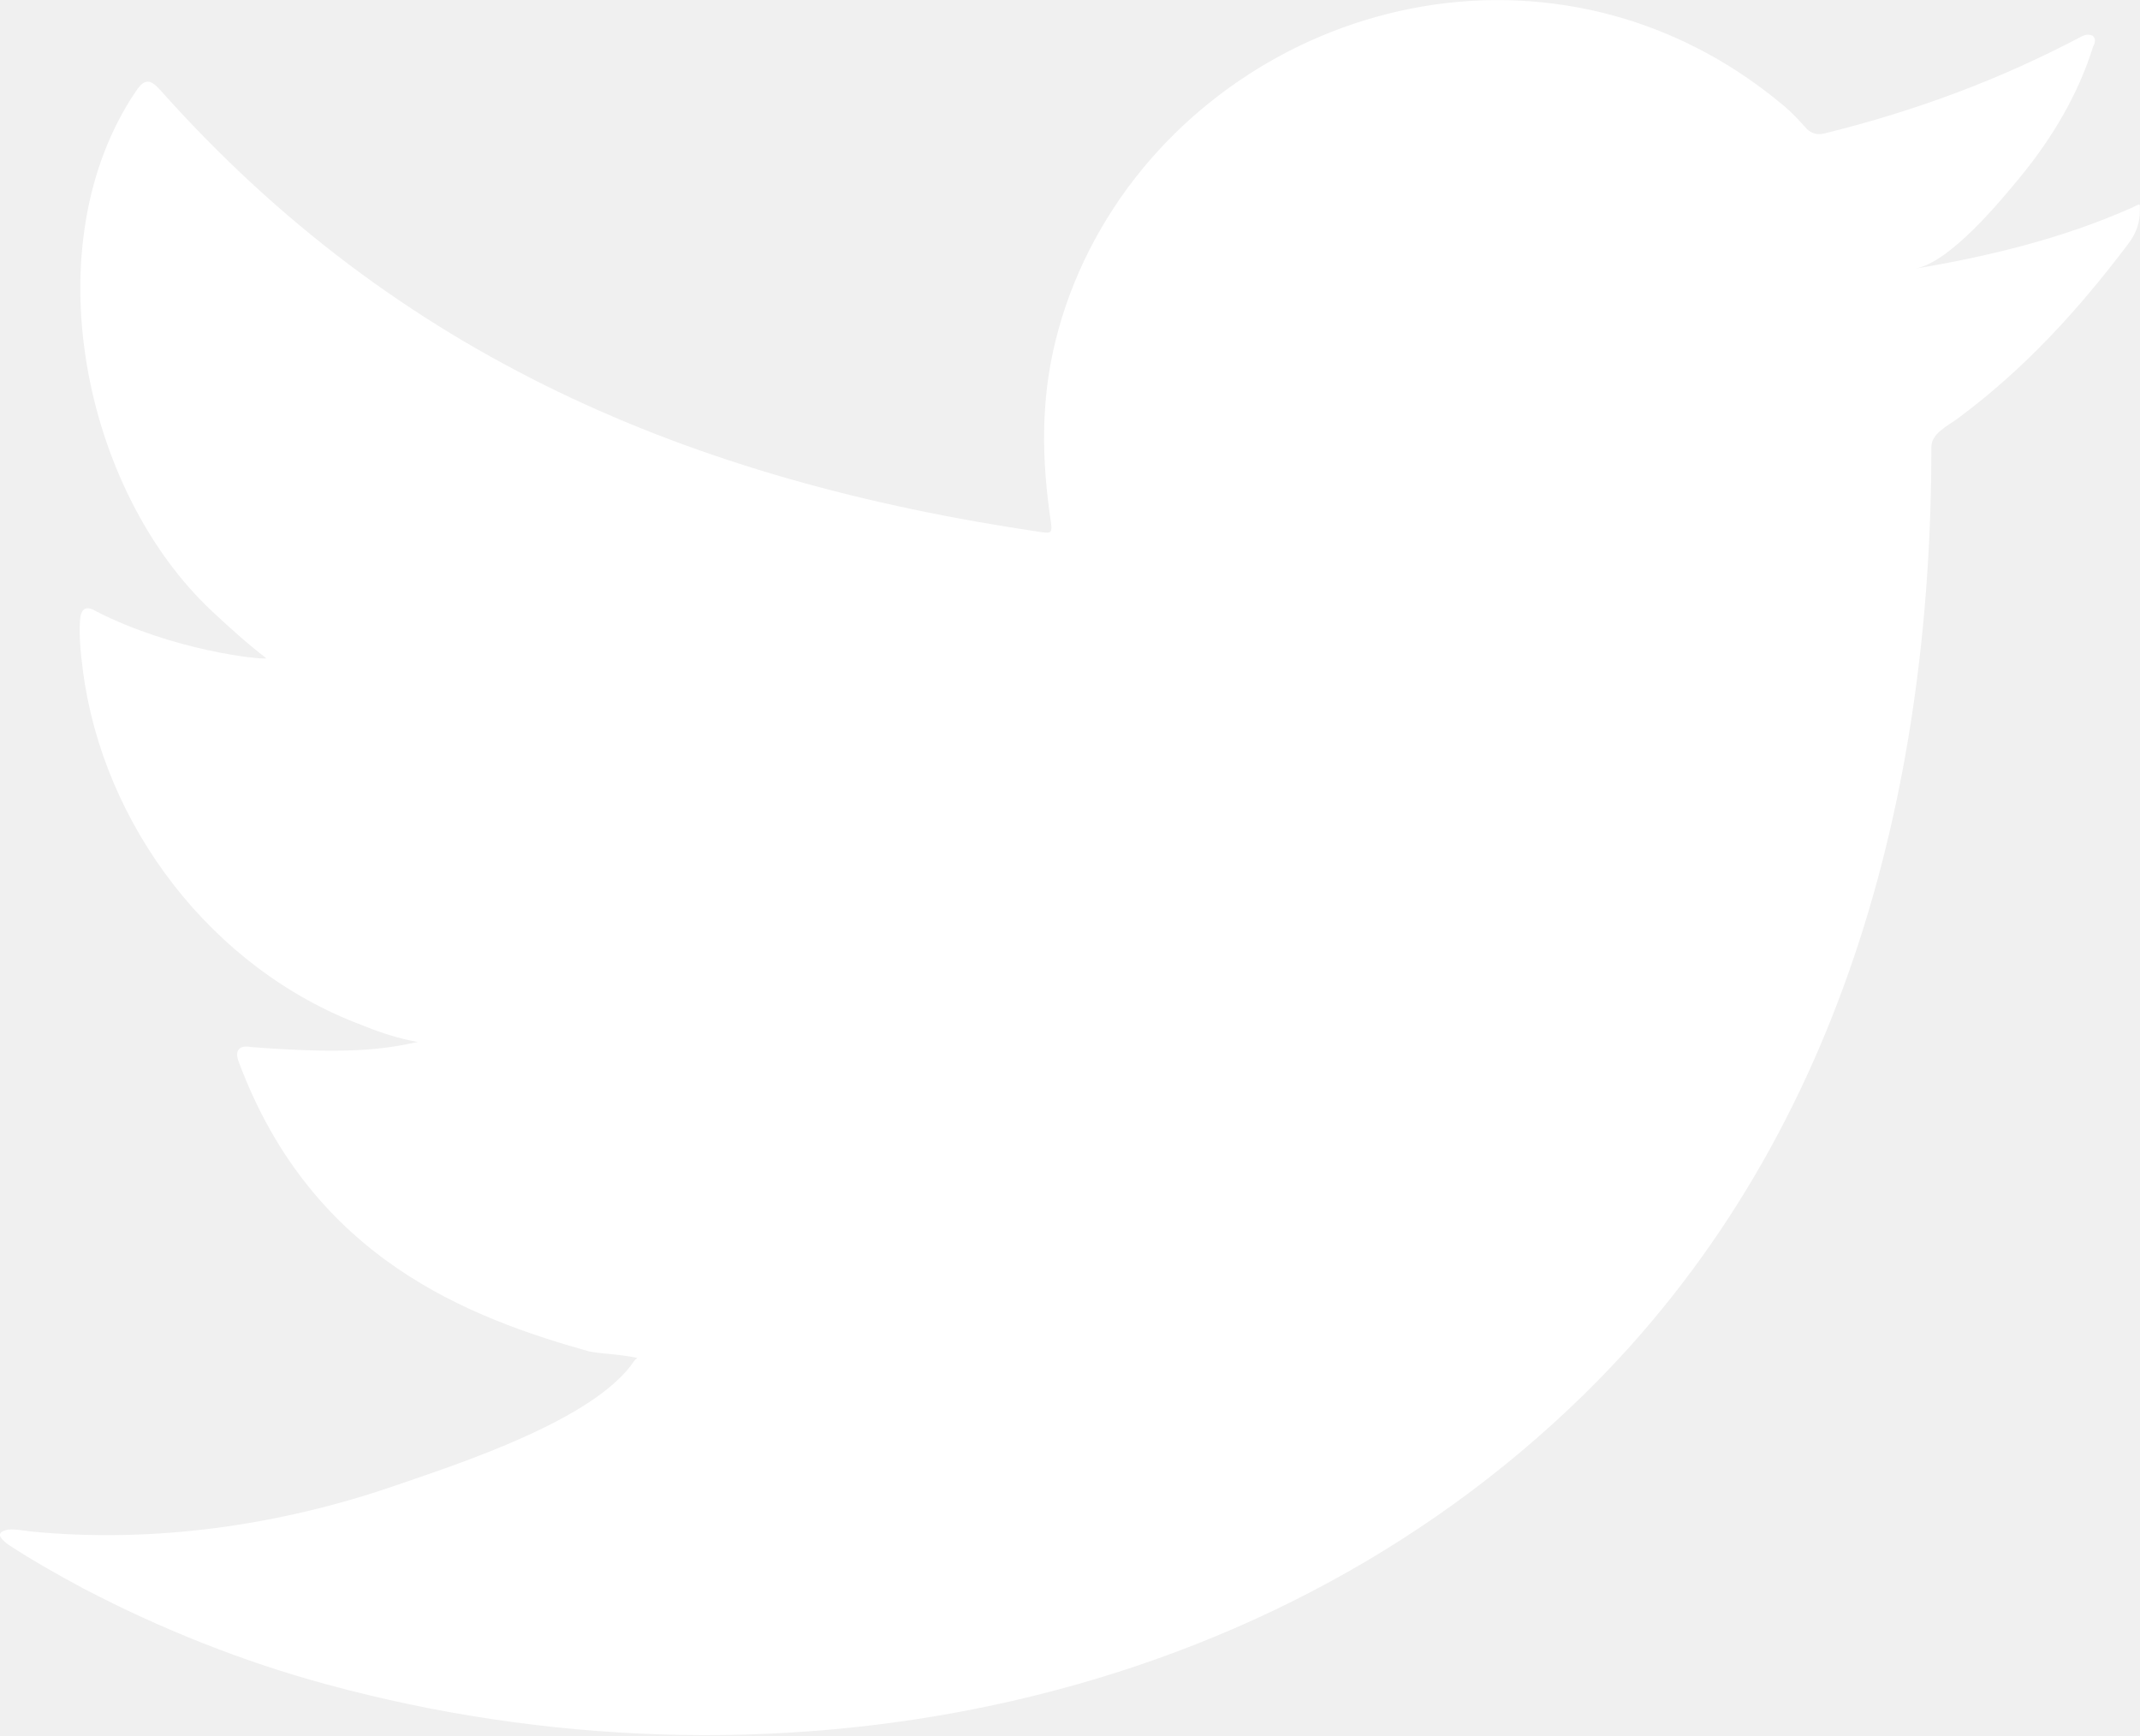
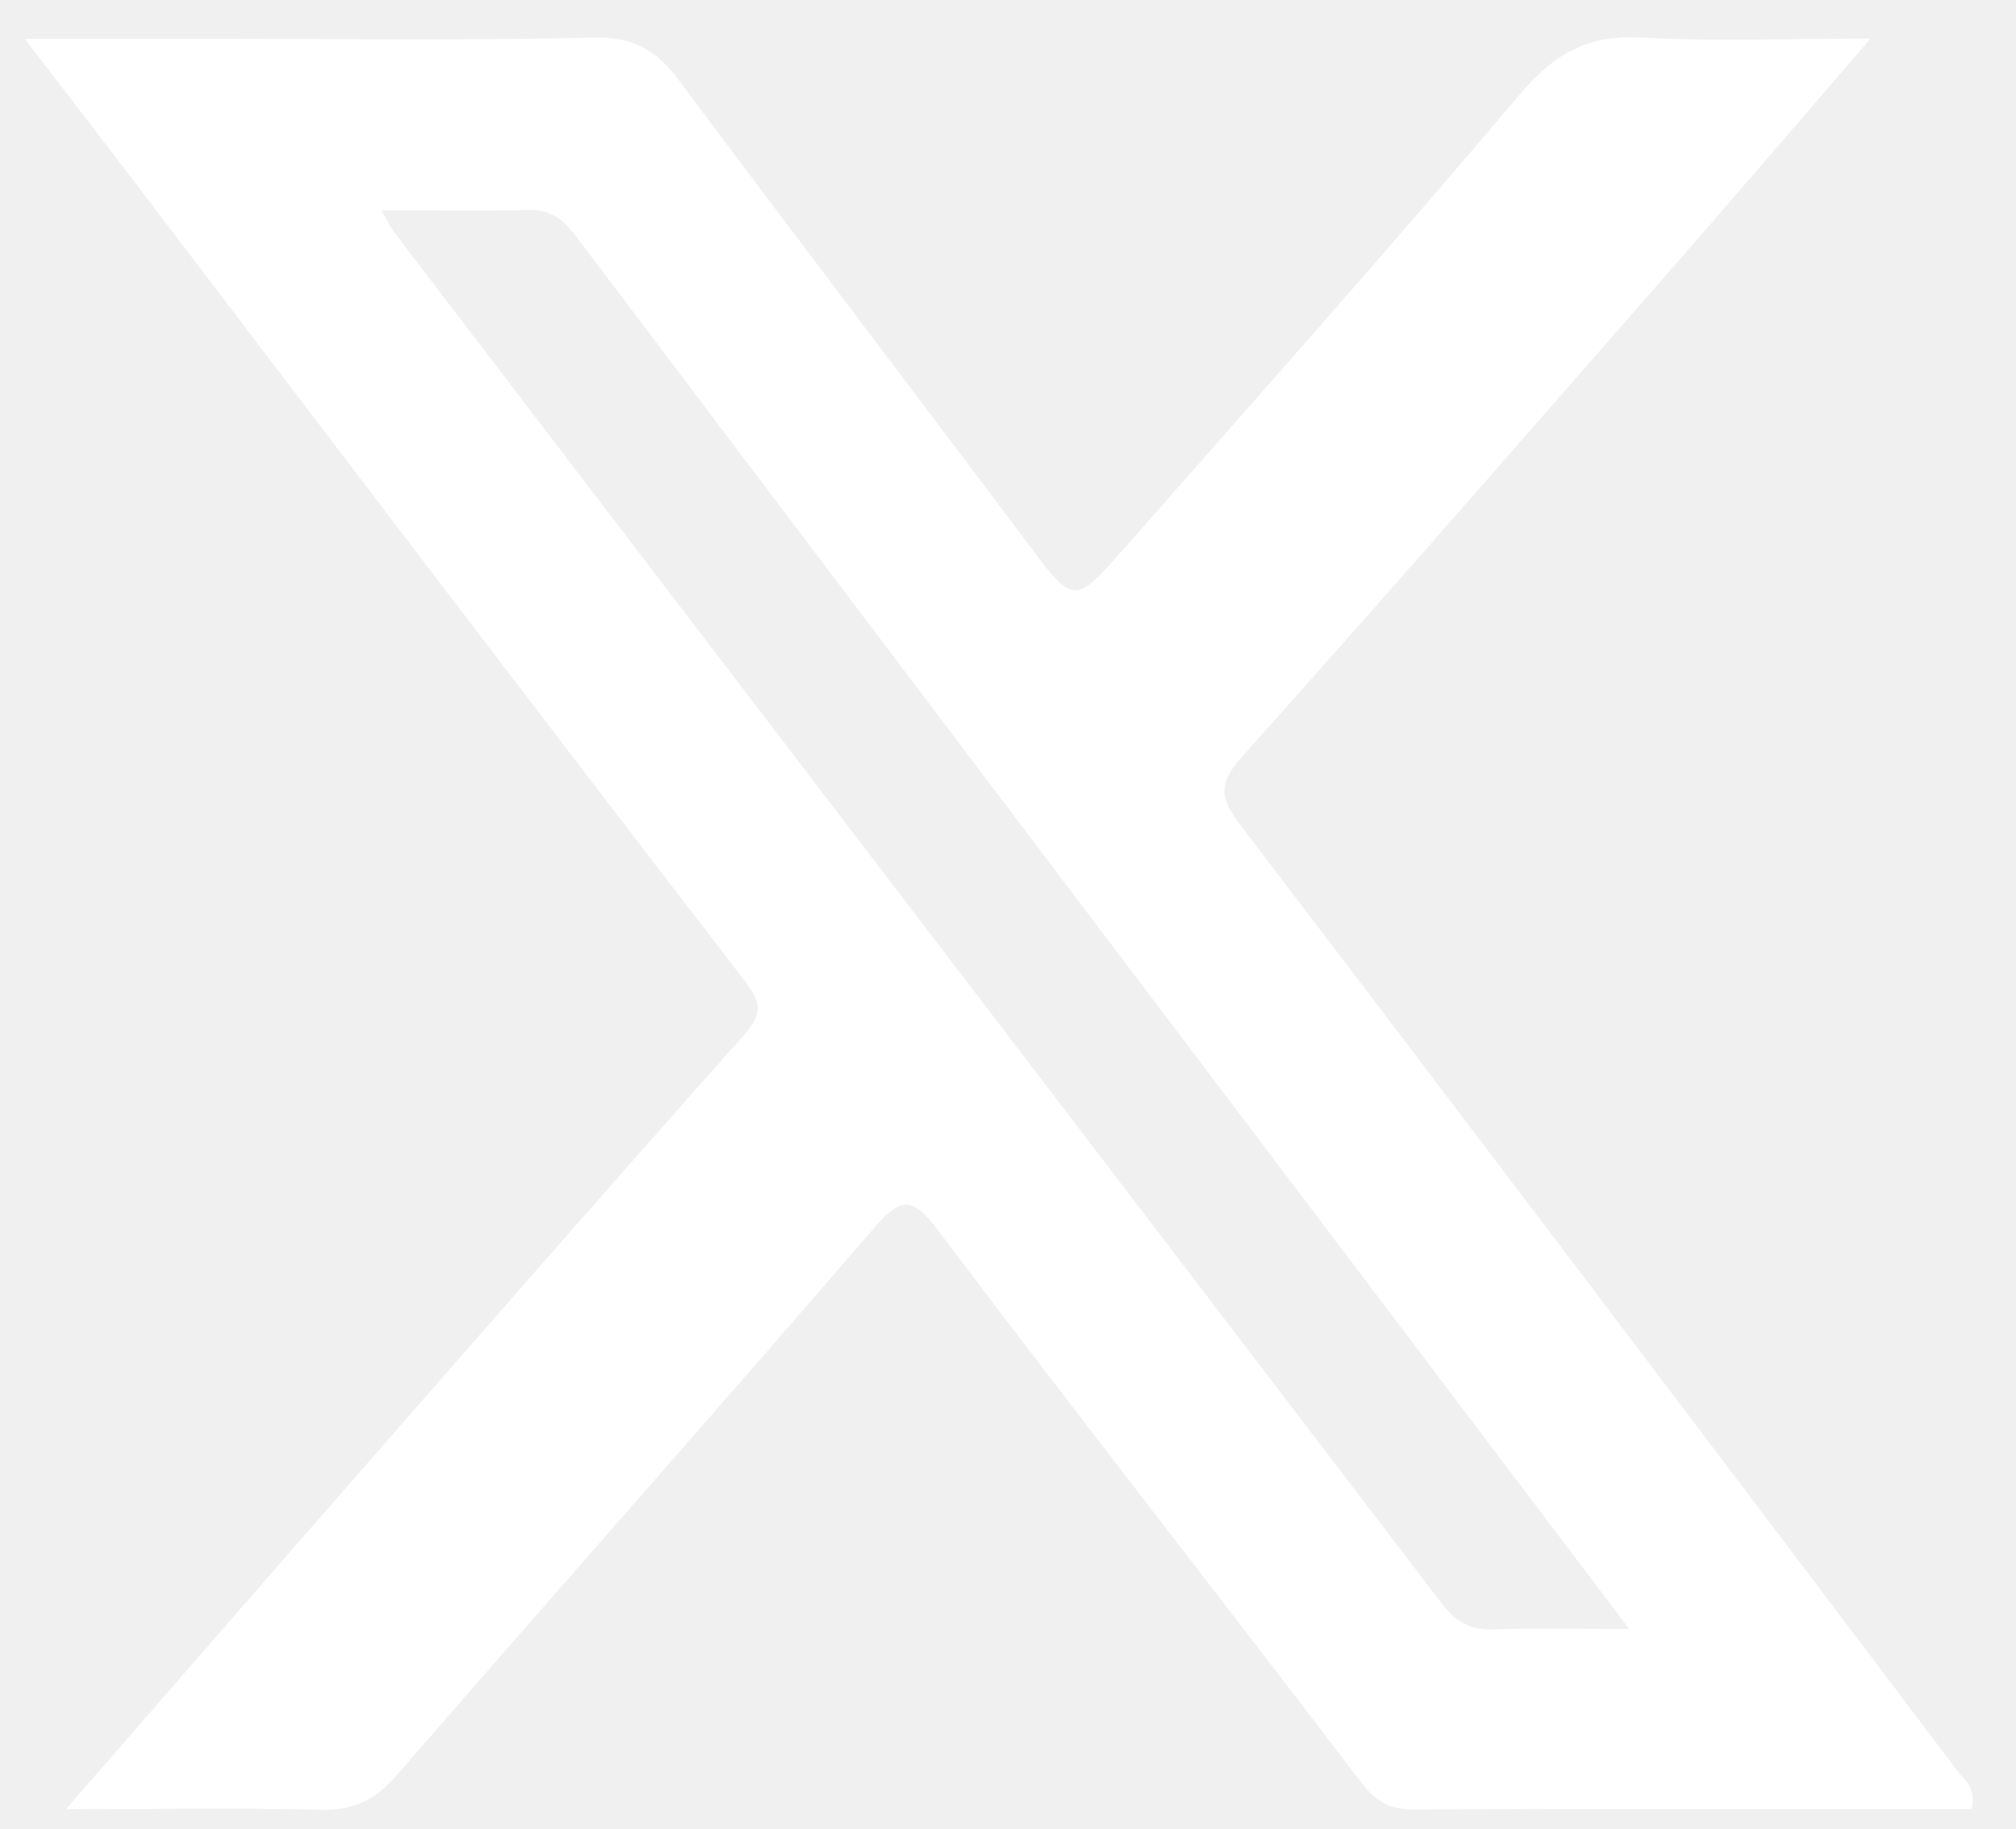
- <svg xmlns="http://www.w3.org/2000/svg" fill="none" height="30" viewBox="0 0 37 30" width="37">
-   <clipPath id="a">
-     <path d="m0 0h37v30h-37z" />
-   </clipPath>
-   <g clip-path="url(#a)">
-     <path d="m36.848 3.596c-1.174.523-2.474.84-3.742 1.05.602-.099 1.485-1.173 1.84-1.606.54-.661.989-1.417 1.242-2.231.034-.064.056-.144-.007-.192-.082-.031-.133-.015-.198.017-1.416.748-2.878 1.288-4.438 1.673-.129.031-.224 0-.307-.079-.129-.144-.251-.278-.387-.391-.654-.549-1.358-.98-2.149-1.297-1.04-.418-2.177-.595-3.297-.523-1.09.07-2.16.372-3.127.87-.969.499-1.835 1.194-2.523 2.03-.713.866-1.238 1.888-1.505 2.973-.26 1.046-.239 2.082-.08 3.137.024.175.007.199-.153.175-6.094-.893-11.145-3.041-15.244-7.643-.178-.199-.275-.199-.421.015-1.795 2.649-.924 6.906 1.318 8.997.299.28.606.558.937.812-.12.024-1.612-.135-2.942-.812-.178-.111-.267-.048-.282.151-.017.285.009.549.049.86.344 2.686 2.231 5.169 4.817 6.138.307.127.647.239.976.295-.589.127-1.195.217-2.885.088-.209-.041-.29.065-.209.264 1.27 3.408 4.009 4.423 6.061 5.0.275.048.55.048.825.111-.017.024-.034.024-.049.048-.681 1.022-3.041 1.783-4.14 2.161-1.999.689-4.174.998-6.287.792-.338-.05-.41-.046-.501 0-.094.057-.011.136.097.223.428.278.866.527 1.309.764 1.341.7 2.74 1.258 4.202 1.656 7.553 2.054 16.06.545 21.731-5.005 4.452-4.359 6.014-10.37 6.014-16.388 0-.236.282-.365.451-.49 1.159-.858 2.095-1.885 2.958-3.03.195-.258.196-.486.196-.58v-.031c0-.096-.002-.068-.151 0z" fill="#fff" />
-   </g>
+ <svg xmlns="http://www.w3.org/2000/svg" width="43" height="39" viewBox="0 0 43 39" fill="none">
+   <path d="M41.754 37.774C36.674 31.055 31.598 24.336 26.488 17.639C26.043 17.058 25.947 16.747 26.488 16.143C29.582 12.691 32.628 9.19 35.681 5.701C37.048 4.138 38.397 2.56 39.898 0.823C38.112 0.823 36.57 0.893 35.036 0.801C33.895 0.73 33.161 1.131 32.428 2.001C29.656 5.279 26.803 8.487 23.964 11.713C22.897 12.924 22.901 12.898 21.878 11.535C19.418 8.253 16.928 4.99 14.471 1.701C14.004 1.075 13.508 0.782 12.666 0.801C9.865 0.871 7.064 0.827 4.262 0.827H0.527C1.361 1.912 2.032 2.783 2.699 3.657C7.075 9.402 11.44 15.154 15.849 20.873C16.25 21.395 16.287 21.61 15.842 22.106C12.618 25.729 9.432 29.388 6.237 33.04C4.674 34.83 3.117 36.622 1.409 38.585C3.403 38.585 5.122 38.552 6.834 38.6C7.549 38.622 8.016 38.382 8.479 37.844C11.855 33.952 15.275 30.099 18.64 26.195C19.233 25.506 19.466 25.521 20.018 26.255C22.982 30.185 26.021 34.059 29 37.974C29.322 38.396 29.604 38.596 30.141 38.593C34.106 38.571 38.067 38.582 42.058 38.582C42.154 38.126 41.899 37.967 41.754 37.774ZM31.824 34.752C31.338 34.767 31.031 34.566 30.745 34.192C23.301 24.44 15.849 14.695 8.401 4.946C8.331 4.853 8.283 4.746 8.131 4.486C9.257 4.486 10.269 4.505 11.281 4.479C11.781 4.464 12.044 4.716 12.322 5.086C19.047 13.995 25.784 22.892 32.517 31.792C33.206 32.703 33.895 33.615 34.751 34.744C33.61 34.744 32.717 34.722 31.82 34.752H31.824Z" fill="white" />
</svg>
